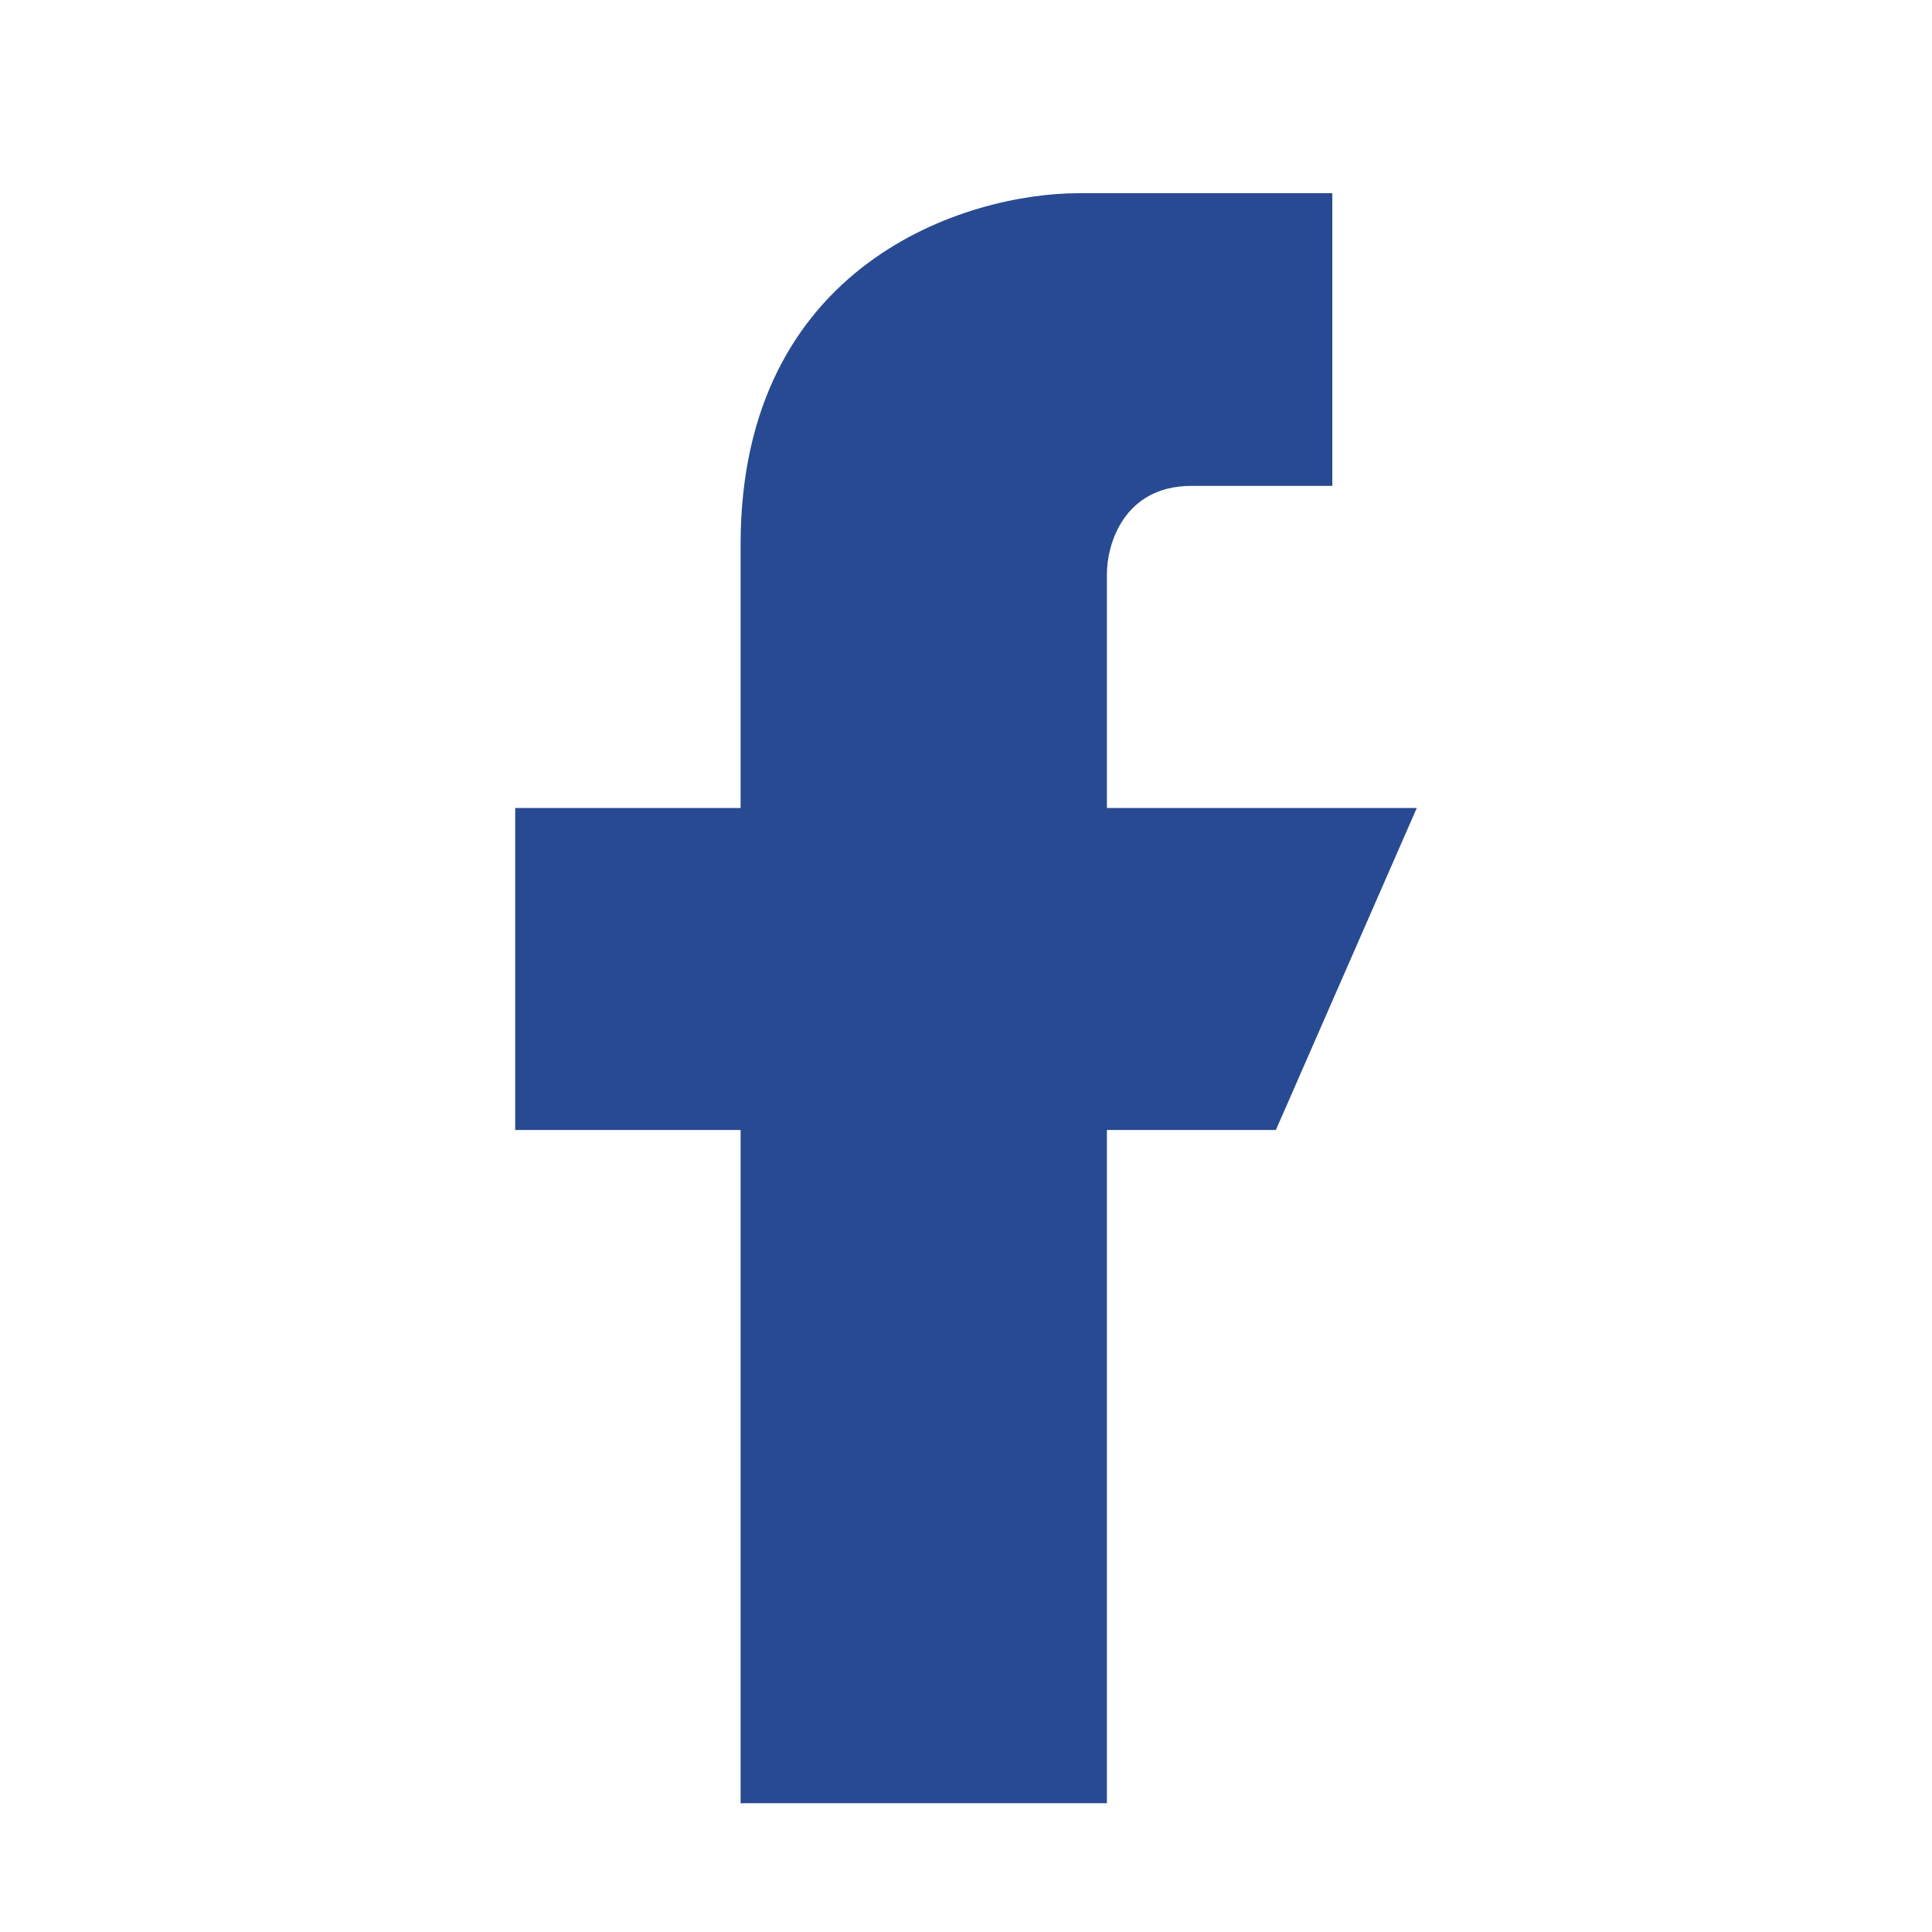
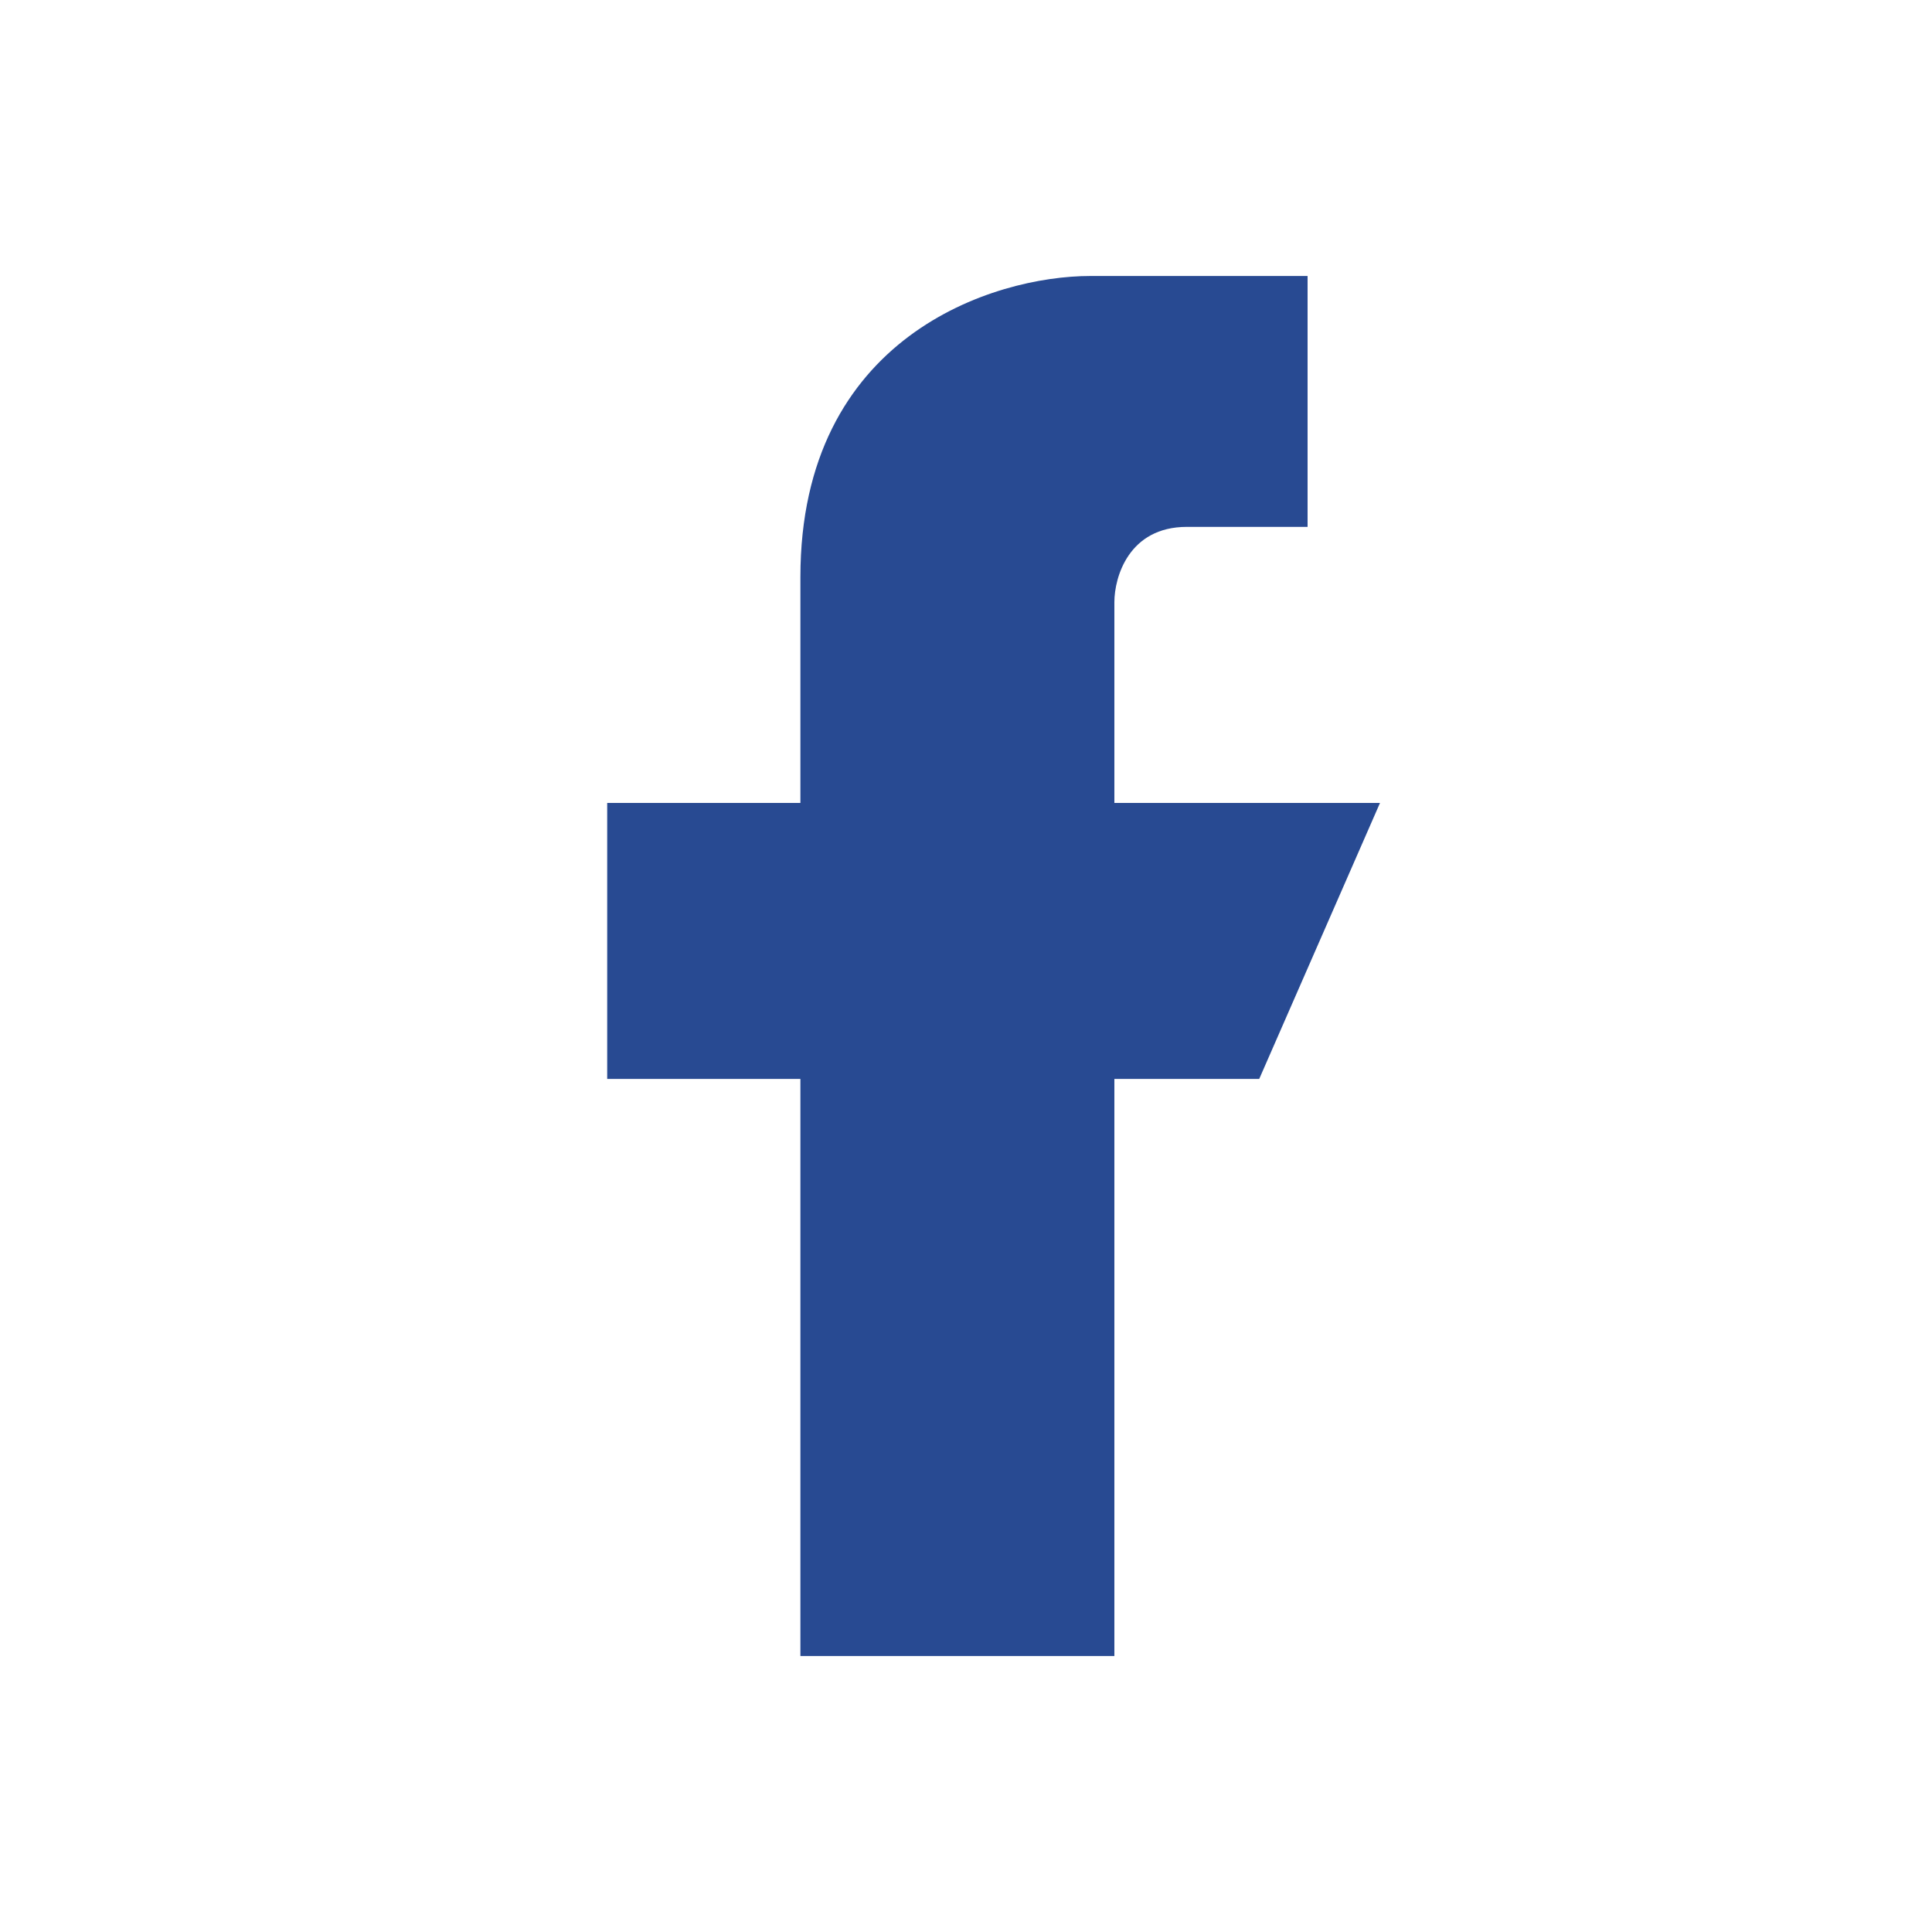
- <svg xmlns="http://www.w3.org/2000/svg" width="30" height="30" viewBox="0 0 30 30" fill="none">
-   <path d="M20.688 3V7.545H18.5C17.45 7.545 17.188 8.455 17.188 8.909V9.818V12.546H22L19.812 17.546H17.188V28H11.5V17.546H8V12.546H11.5V8.455C11.5 4.091 15 3 16.75 3H20.688Z" fill="#284A92" />
+ <svg xmlns="http://www.w3.org/2000/svg" width="35" height="35" viewBox="0 0 35 35" fill="none">
+   <path d="M23.688 5V9.545H21.5C20.45 9.545 20.188 10.454 20.188 10.909V11.818V14.546H25L22.812 19.546H20.188V30H14.5V19.546H11V14.546H14.5V10.454C14.5 6.091 18 5 19.75 5H23.688Z" fill="#284A92" />
</svg>
